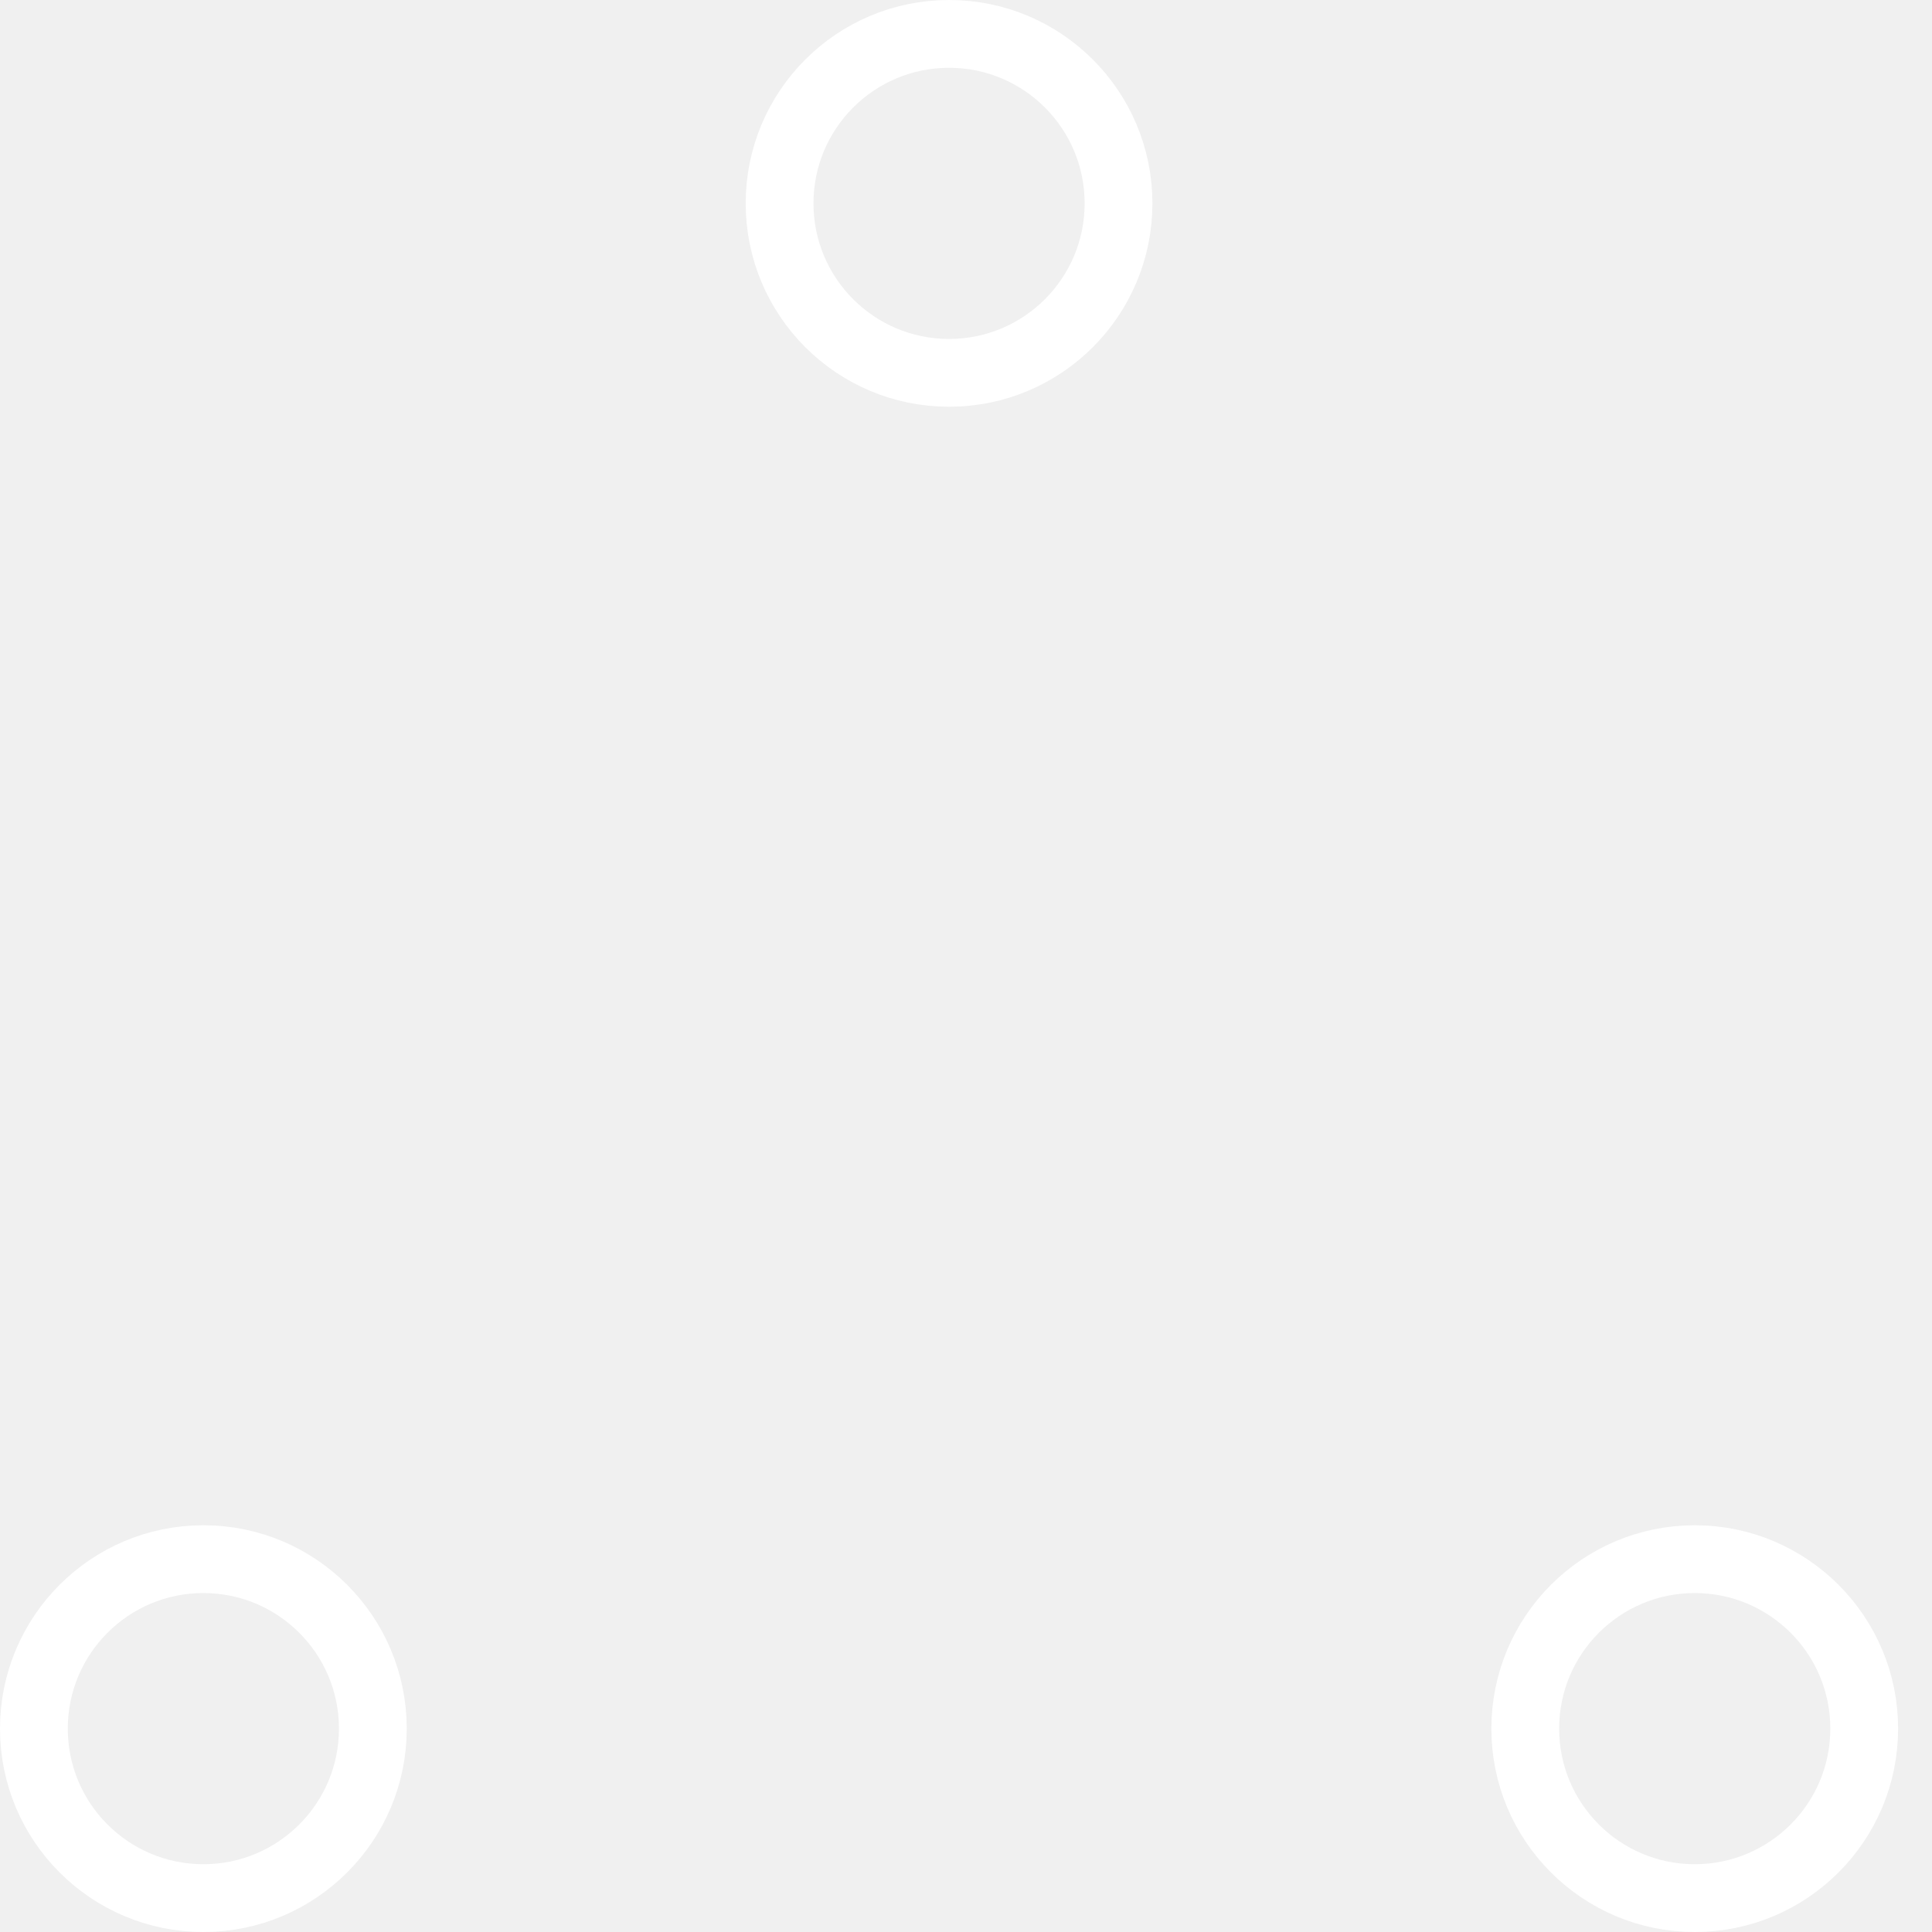
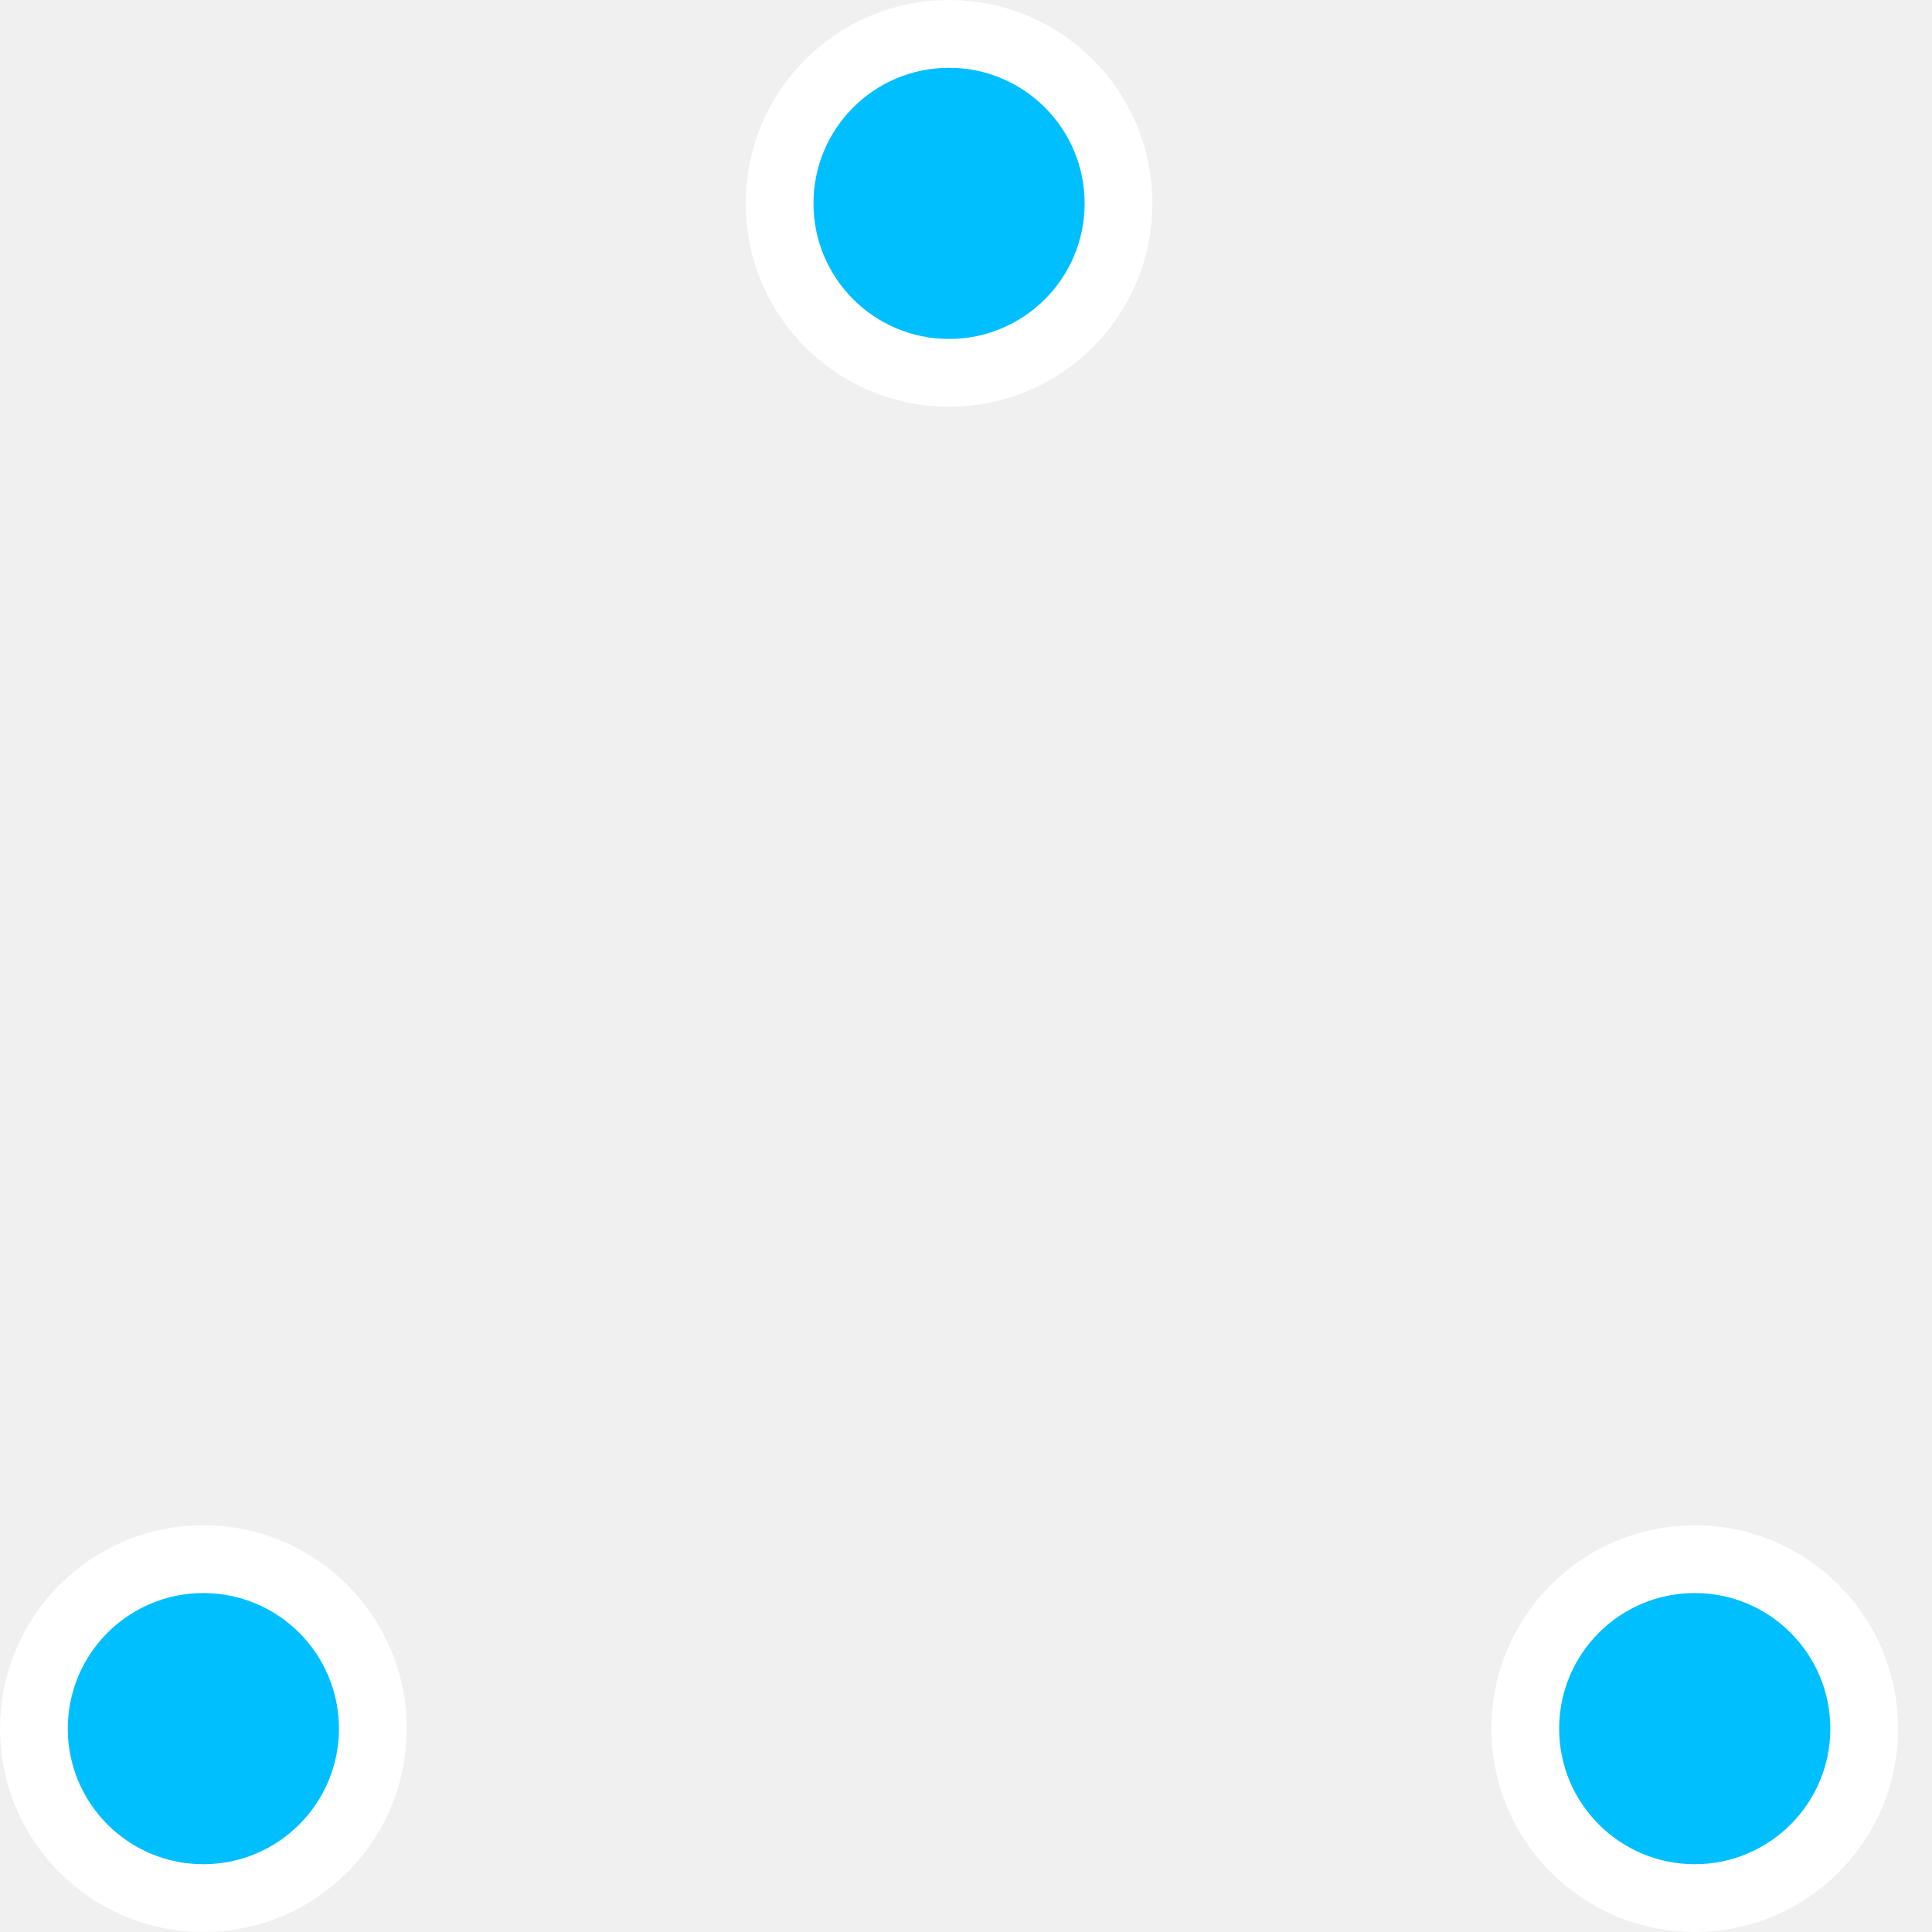
<svg xmlns="http://www.w3.org/2000/svg" width="57" height="57" viewBox="0 0 57 57" stroke="#fff">
-   <g fill="none" fill-rule="evenodd">
+   <g fill="DeepSkyBlue" fill-rule="evenodd">
    <g transform="translate(1 1)" stroke-width="2">
      <circle cx="5" cy="50" r="5">
        <animate attributeName="cy" begin="0s" dur="2.2s" values="50;5;50;50" calcMode="linear" repeatCount="indefinite" />
        <animate attributeName="cx" begin="0s" dur="2.2s" values="5;27;49;5" calcMode="linear" repeatCount="indefinite" />
      </circle>
      <circle cx="27" cy="5" r="5">
        <animate attributeName="cy" begin="0s" dur="2.2s" from="5" to="5" values="5;50;50;5" calcMode="linear" repeatCount="indefinite" />
        <animate attributeName="cx" begin="0s" dur="2.2s" from="27" to="27" values="27;49;5;27" calcMode="linear" repeatCount="indefinite" />
      </circle>
      <circle cx="49" cy="50" r="5">
        <animate attributeName="cy" begin="0s" dur="2.2s" values="50;50;5;50" calcMode="linear" repeatCount="indefinite" />
        <animate attributeName="cx" from="49" to="49" begin="0s" dur="2.2s" values="49;5;27;49" calcMode="linear" repeatCount="indefinite" />
      </circle>
    </g>
  </g>
</svg>
